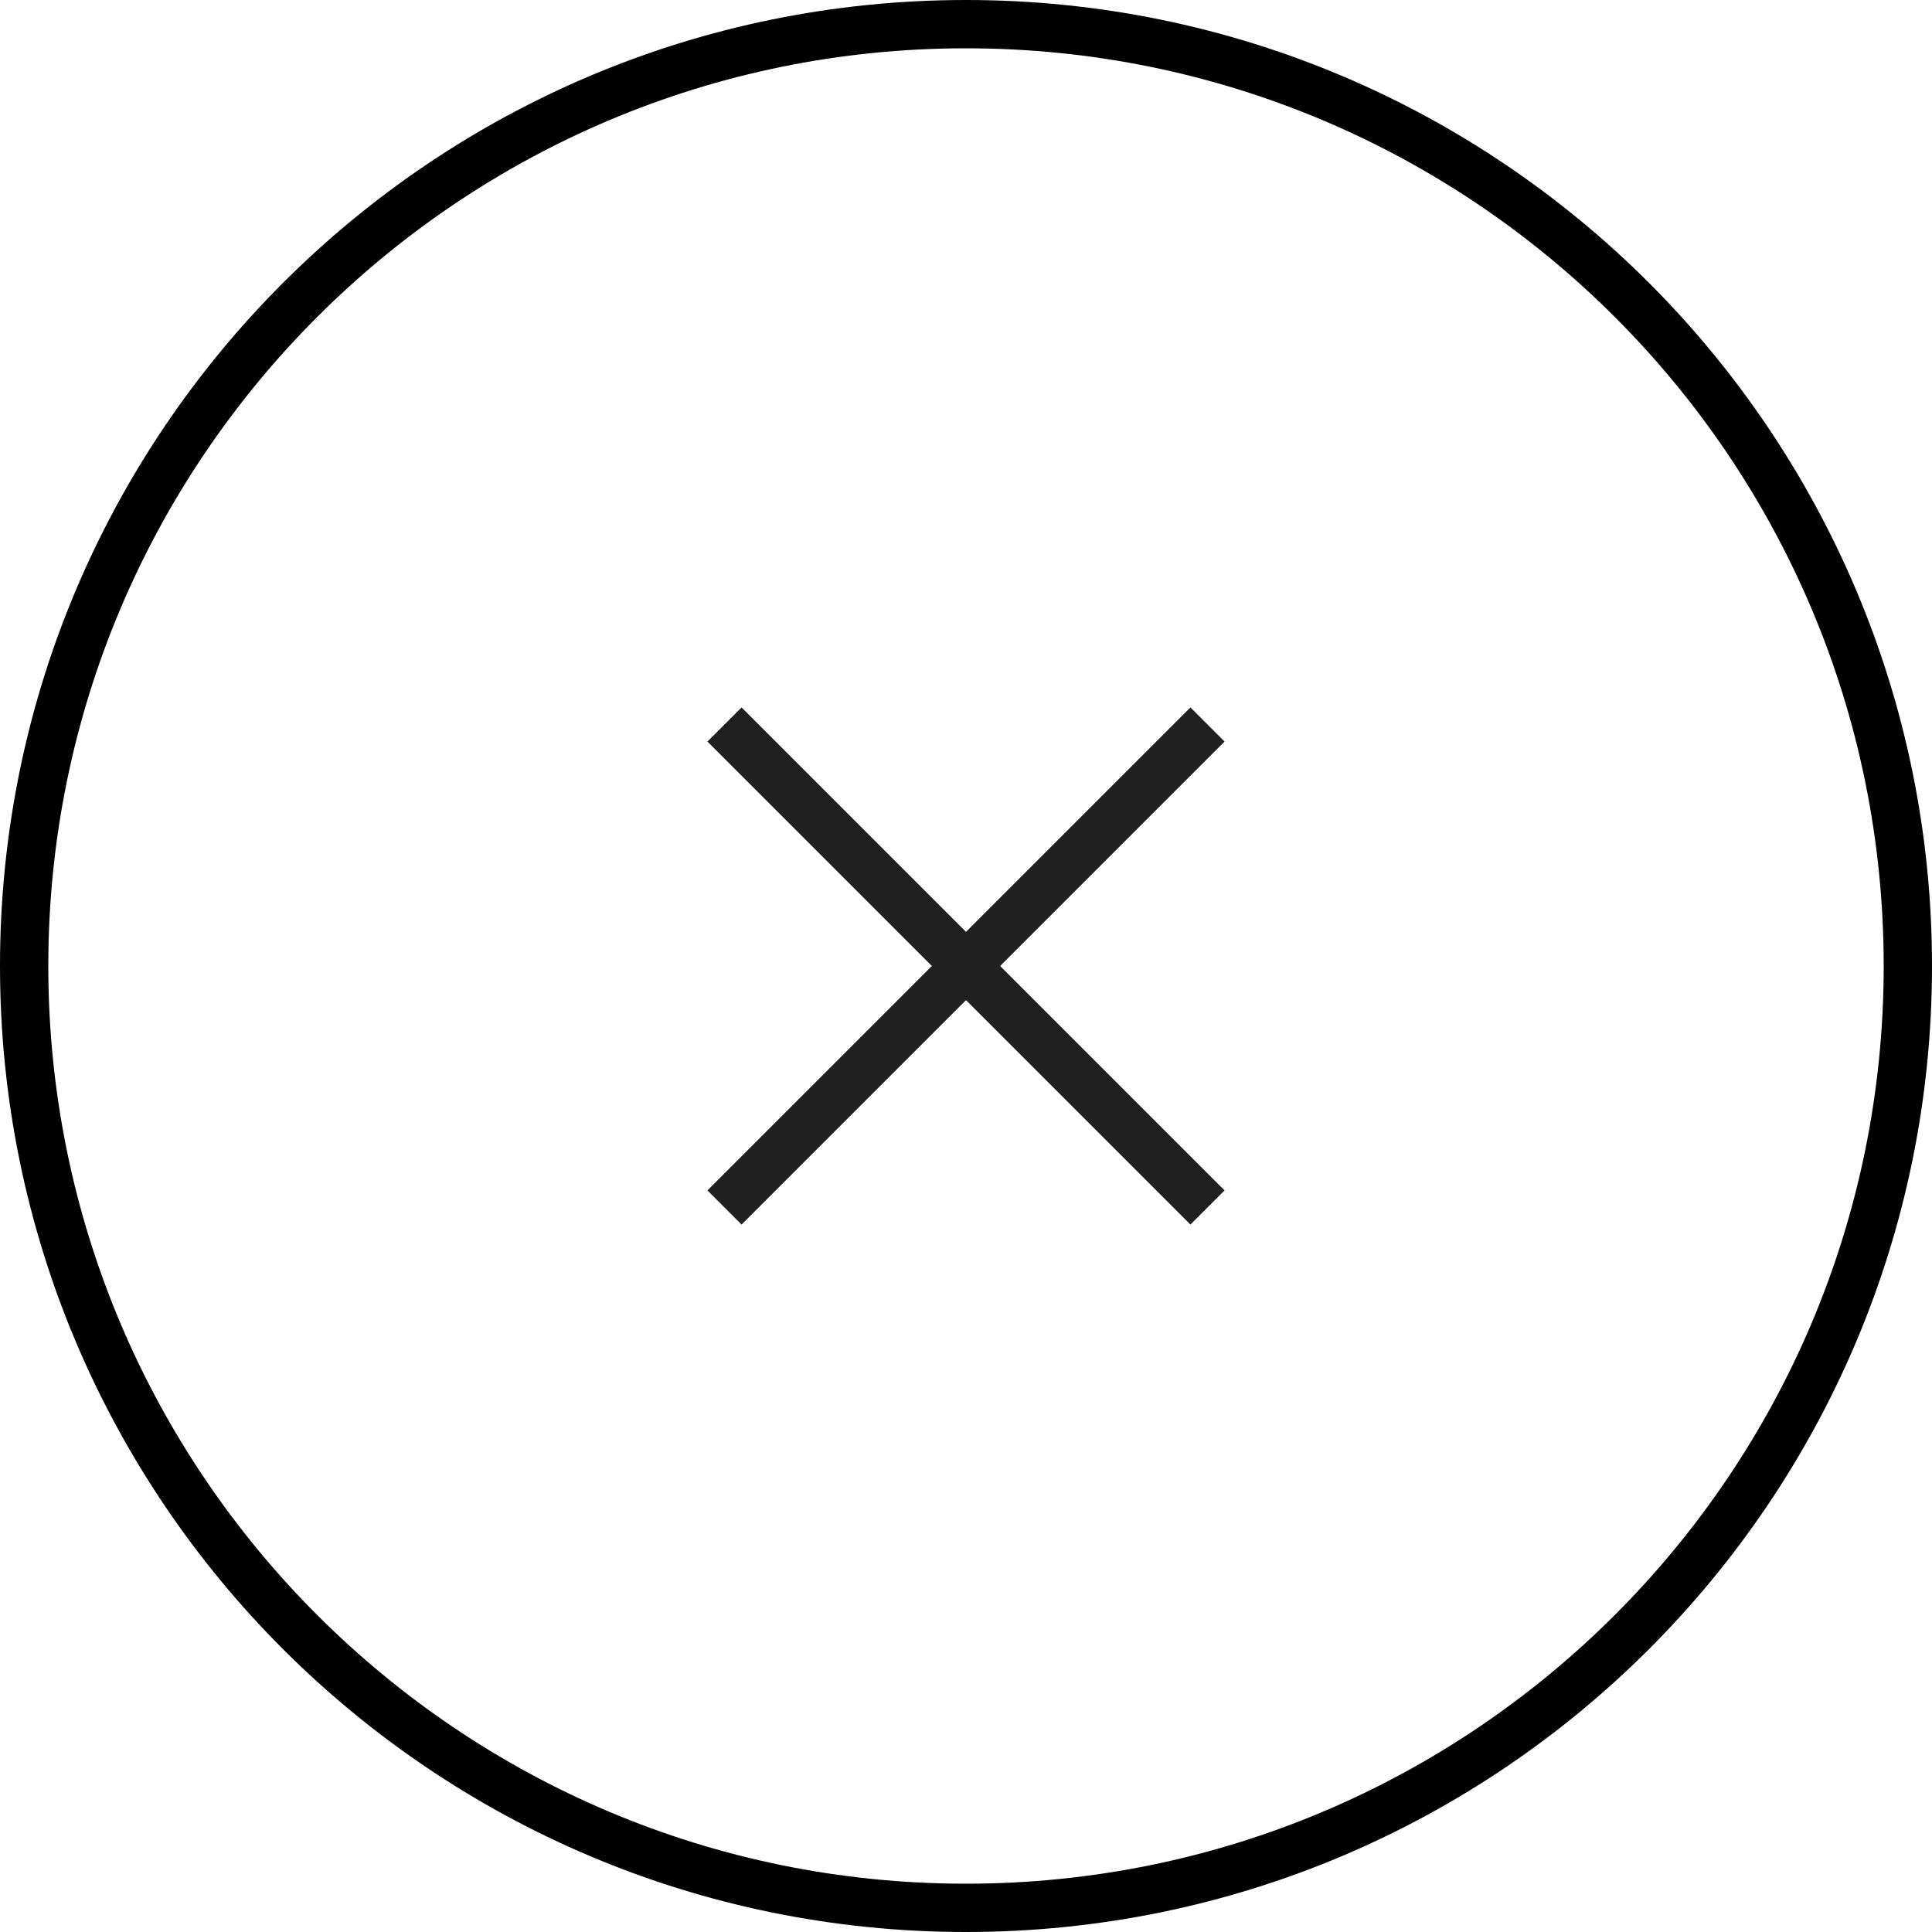
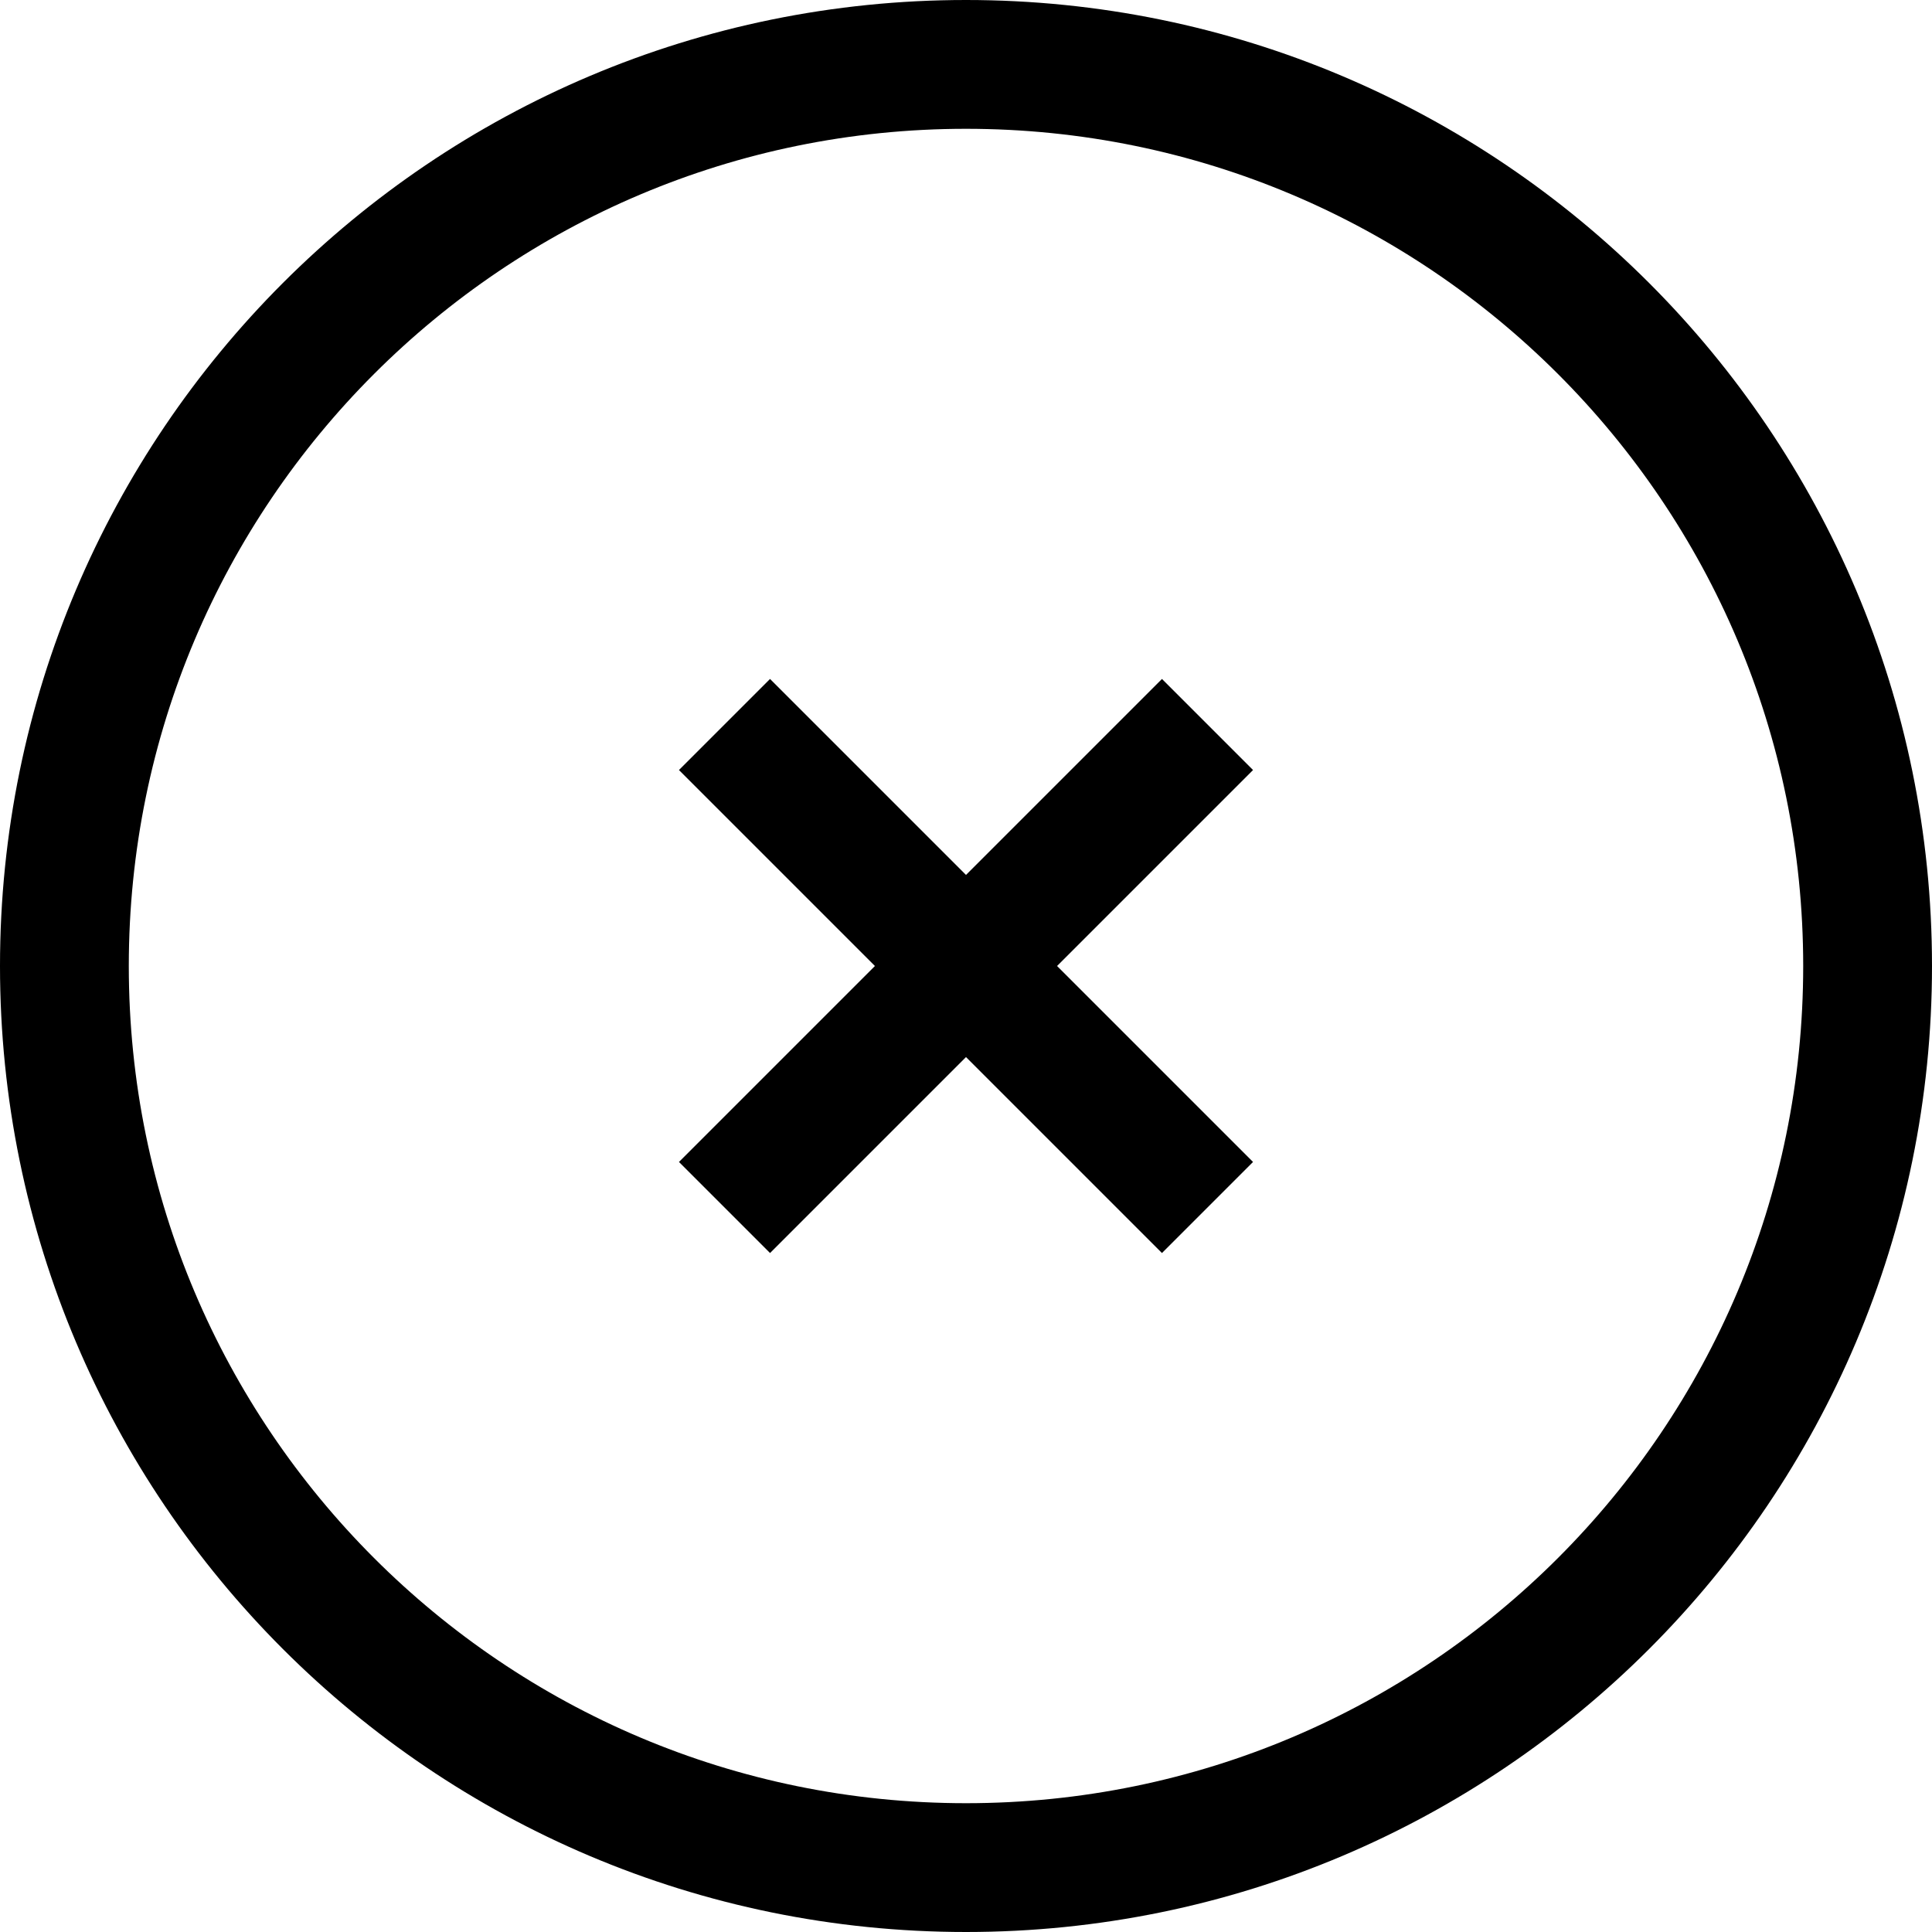
- <svg xmlns="http://www.w3.org/2000/svg" width="40" height="40" viewBox="0 0 40 40" fill="none">
-   <path d="M15 15L25 25M25 15L15 25" stroke="#202020" />
-   <circle cx="20" cy="20" r="19.5" stroke="black" />
+ <svg xmlns="http://www.w3.org/2000/svg" width="30" height="30" viewBox="0 0 30 30" fill="none">
+   <path d="M11.25 11.25L18.75 18.75M18.75 11.25L11.25 18.75" stroke="black" stroke-width="2" />
+   <circle cx="15" cy="15" r="14" stroke="black" stroke-width="2" />
</svg>
